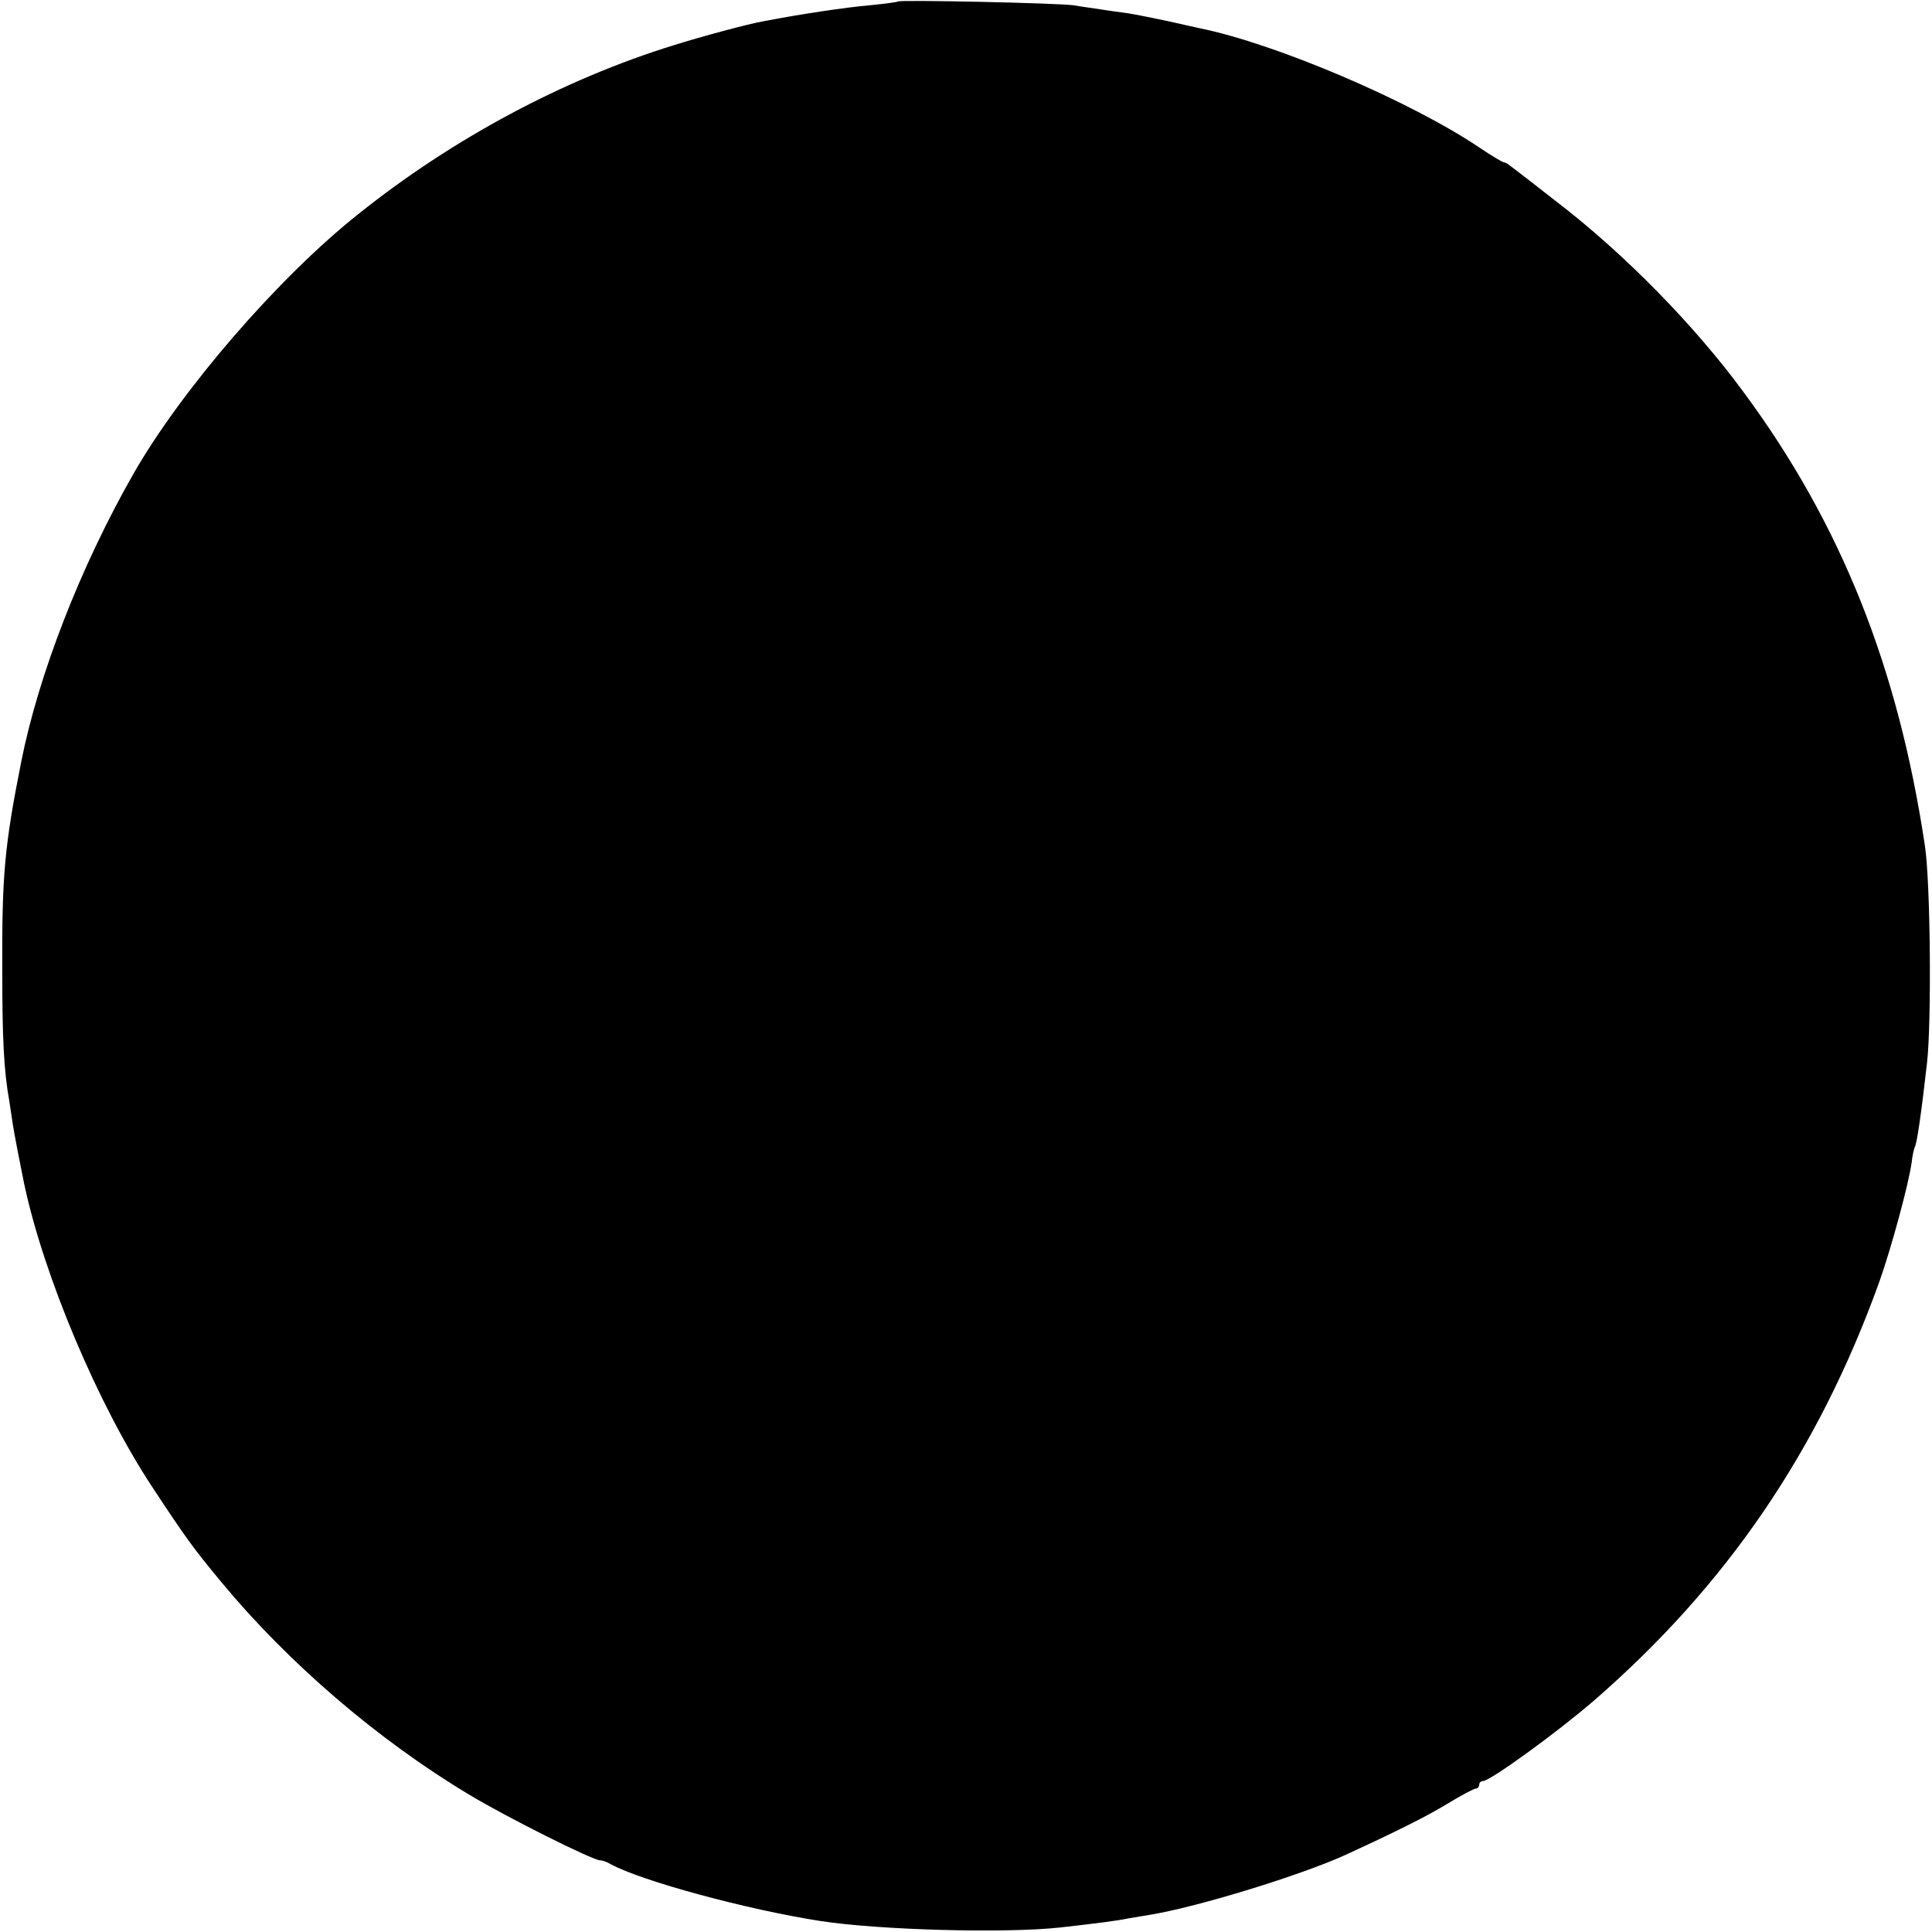
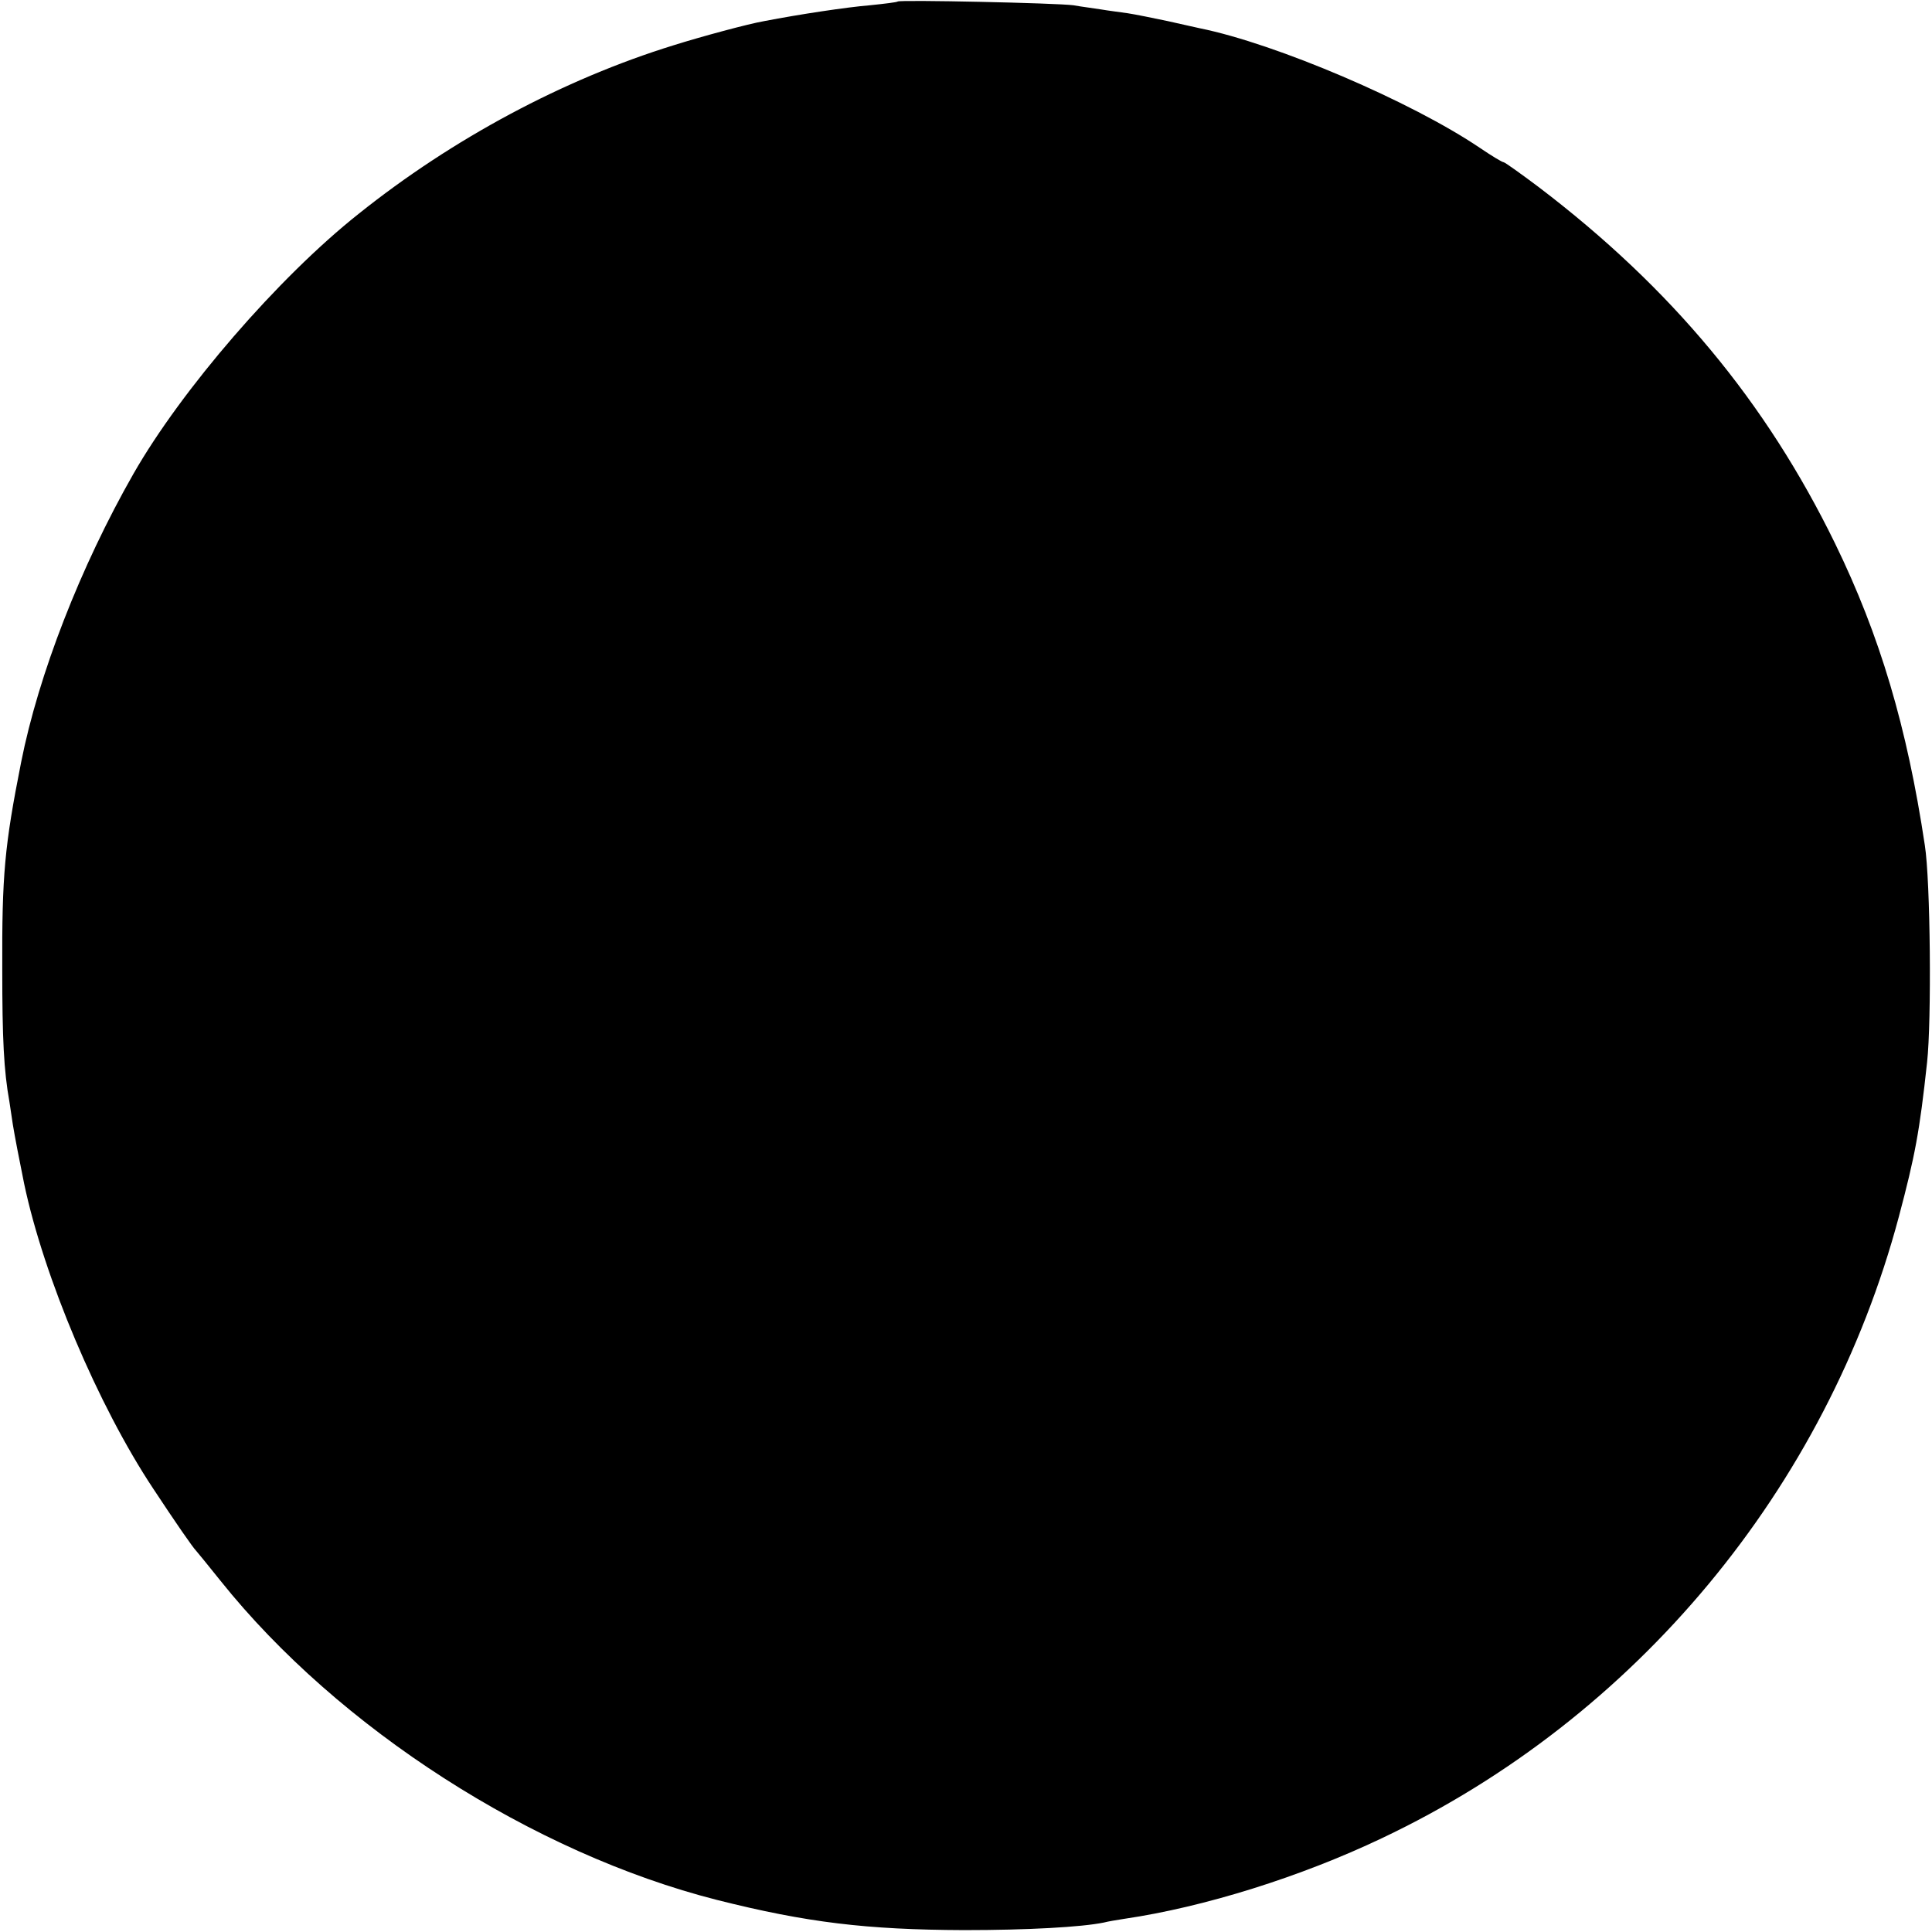
<svg xmlns="http://www.w3.org/2000/svg" version="1.0" width="512pt" height="512pt" viewBox="0 0 512 512" preserveAspectRatio="xMidYMid meet">
  <g transform="translate(0,512) scale(0.1,-0.1)" fill="#000000" stroke="none">
-     <path d="M2379 5116 c-2 -2 -35 -6 -74 -10 -61 -5 -187 -24 -280 -42 -41 -7 -167 -41 -240 -64 -291 -90 -585 -247 -835 -447 -213 -169 -469 -466 -596 -688 -141 -247 -252 -533 -298 -765 -44 -222 -51 -299 -50 -550 0 -182 4 -267 19 -350 2 -14 6 -41 9 -60 5 -31 17 -93 30 -157 52 -245 196 -586 339 -803 87 -132 109 -163 183 -252 177 -214 415 -419 659 -565 98 -59 326 -173 345 -173 6 0 18 -4 28 -10 82 -45 363 -121 557 -151 157 -24 489 -33 635 -17 97 11 152 18 180 24 14 2 41 7 60 10 126 21 396 104 515 158 137 63 215 102 271 136 36 22 70 40 75 40 5 0 9 5 9 10 0 6 5 10 10 10 19 0 198 130 295 214 351 305 594 661 755 1108 32 90 78 259 86 317 2 18 6 36 8 40 6 9 18 93 33 226 12 109 9 480 -6 575 -71 472 -222 851 -479 1199 -131 179 -319 370 -495 505 -61 48 -117 91 -124 96 -7 6 -15 10 -18 10 -3 0 -32 17 -63 38 -182 123 -540 276 -742 317 -8 2 -46 10 -85 19 -38 8 -87 18 -107 21 -21 3 -53 7 -70 10 -18 3 -51 7 -73 11 -44 6 -460 15 -466 10z" />
+     <path d="M2379 5116 c-2 -2 -35 -6 -74 -10 -61 -5 -187 -24 -280 -42 -41 -7 -167 -41 -240 -64 -291 -90 -585 -247 -835 -447 -213 -169 -469 -466 -596 -688 -141 -247 -252 -533 -298 -765 -44 -222 -51 -299 -50 -550 0 -182 4 -267 19 -350 2 -14 6 -41 9 -60 5 -31 17 -93 30 -157 52 -247 196 -588 342 -808 60 -91 105 -156 114 -165 3 -3 32 -39 65 -80 312 -390 827 -721 1315 -845 238 -60 397 -79 655 -80 169 0 311 8 370 20 11 3 36 7 55 10 211 31 467 111 683 214 673 319 1177 927 1369 1646 43 162 55 225 75 410 12 109 9 480 -6 575 -47 313 -119 556 -238 800 -183 375 -434 677 -785 944 -48 36 -90 66 -93 66 -4 0 -32 17 -63 38 -182 123 -540 276 -742 317 -8 2 -46 10 -85 19 -38 8 -87 18 -107 21 -21 3 -53 7 -70 10 -18 3 -51 7 -73 11 -44 6 -460 15 -466 10z" />
  </g>
</svg>
